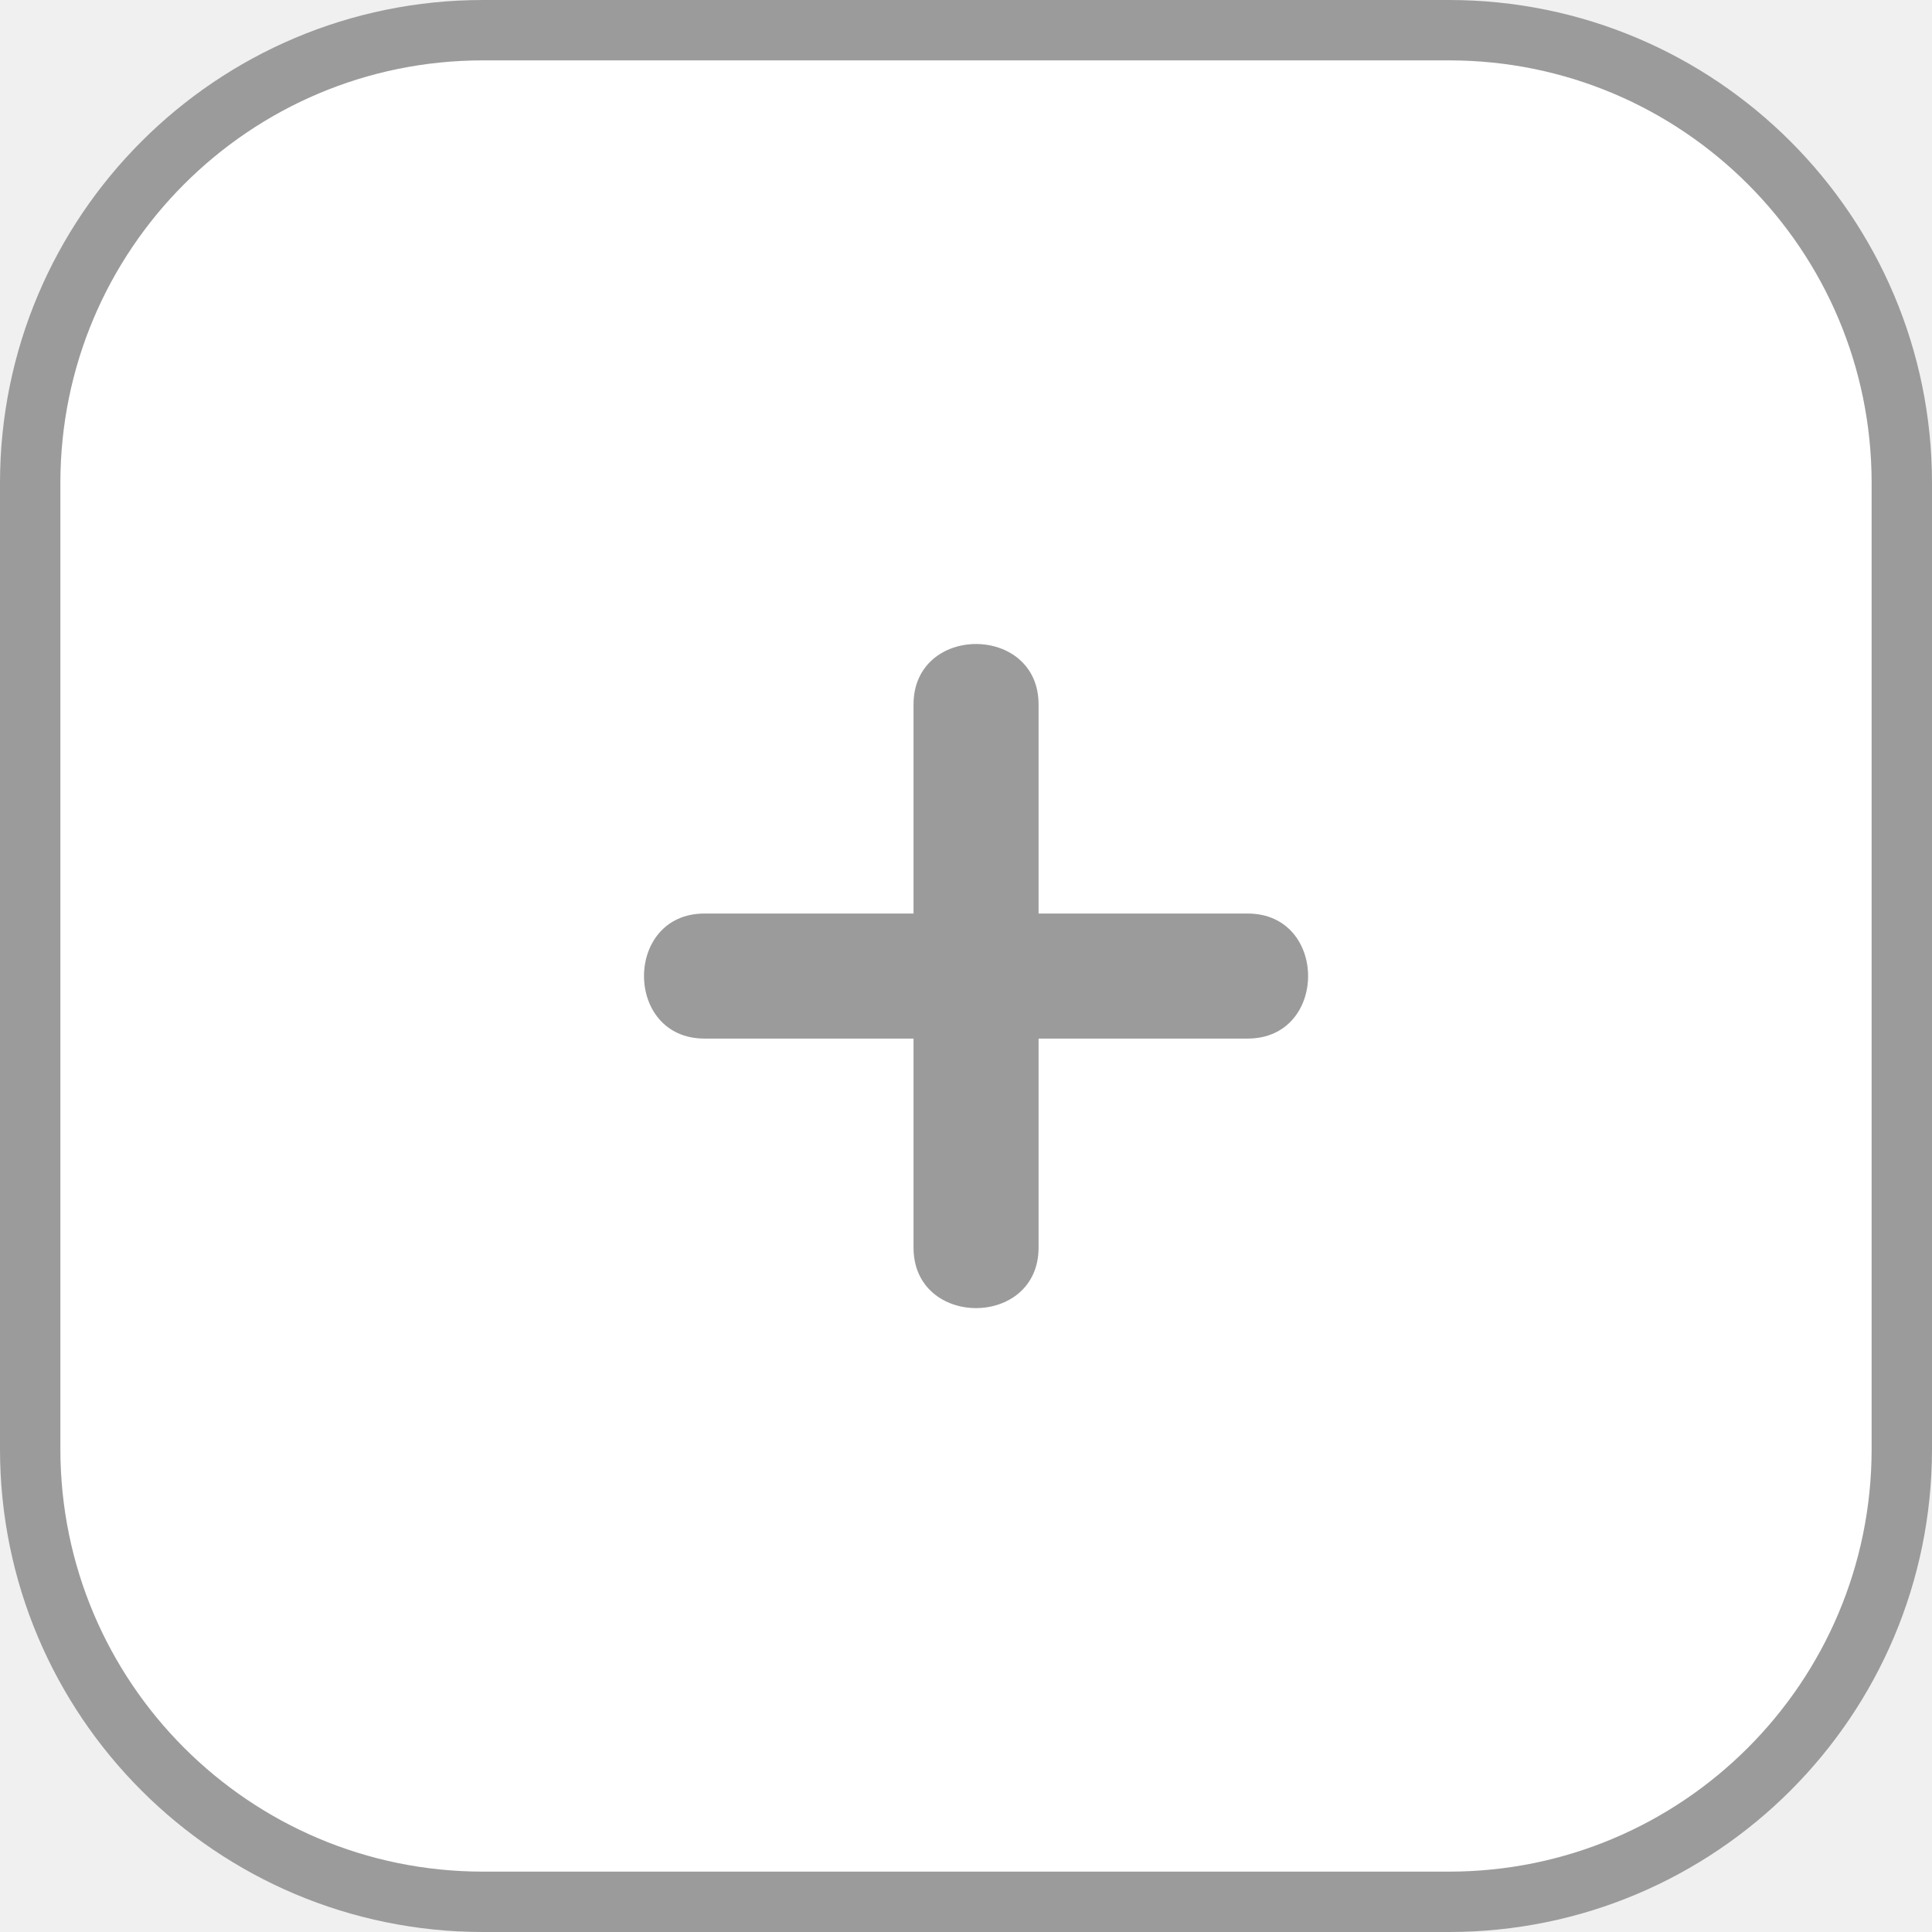
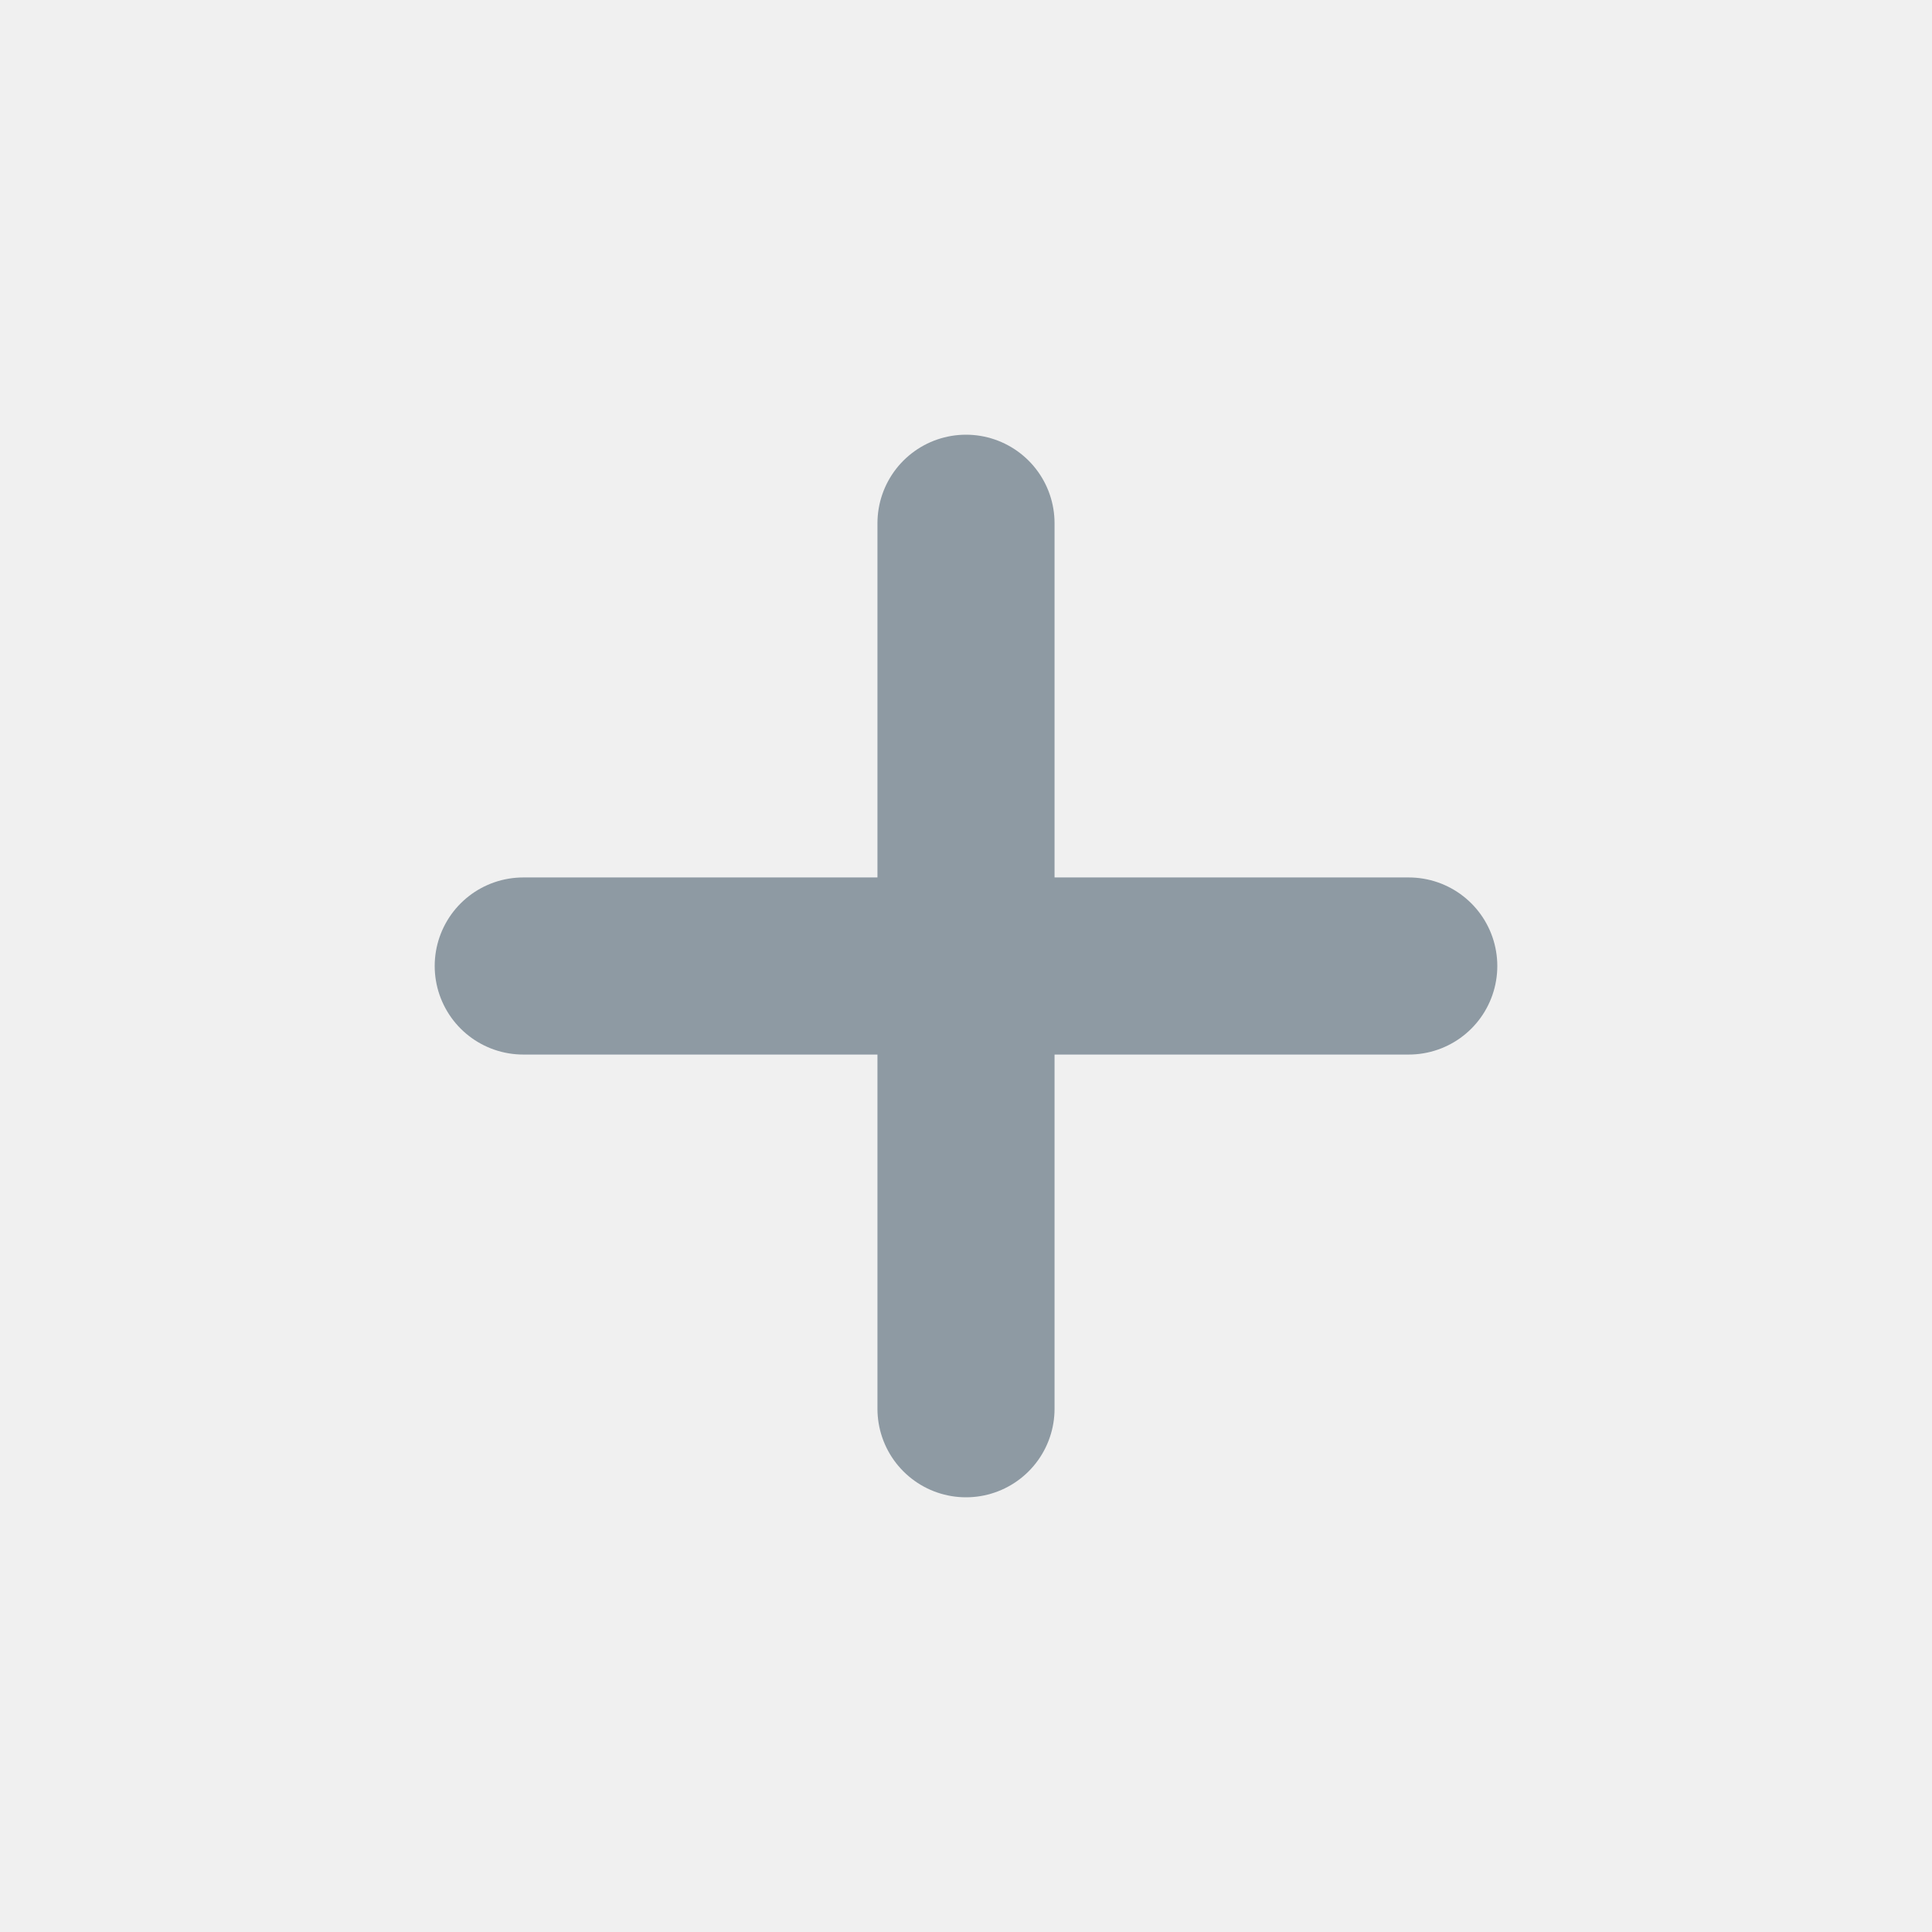
- <svg xmlns="http://www.w3.org/2000/svg" width="32" height="32" viewBox="0 0 32 32" fill="none">
-   <rect x="0.5" y="0.5" width="31" height="31" rx="7.5" fill="white" stroke="#9B9B9B" />
-   <path d="M20.665 15.131H17.202V11.668C17.202 10.333 15.131 10.333 15.131 11.668V15.131H11.668C10.333 15.131 10.333 17.202 11.668 17.202H15.131V20.665C15.131 22 17.202 22 17.202 20.665V17.202H20.665C22 17.202 22 15.131 20.665 15.131Z" fill="#9B9B9B" />
+ <svg xmlns="http://www.w3.org/2000/svg" width="24" height="24" viewBox="0 0 24 24" fill="none">
+   <path d="M12 6.5V17.5" stroke="#8E9AA3" stroke-width="2.2" stroke-linecap="round" />
+   <path d="M6.5 12H17.5" stroke="#8E9AA3" stroke-width="2.2" stroke-linecap="round" />
</svg>
